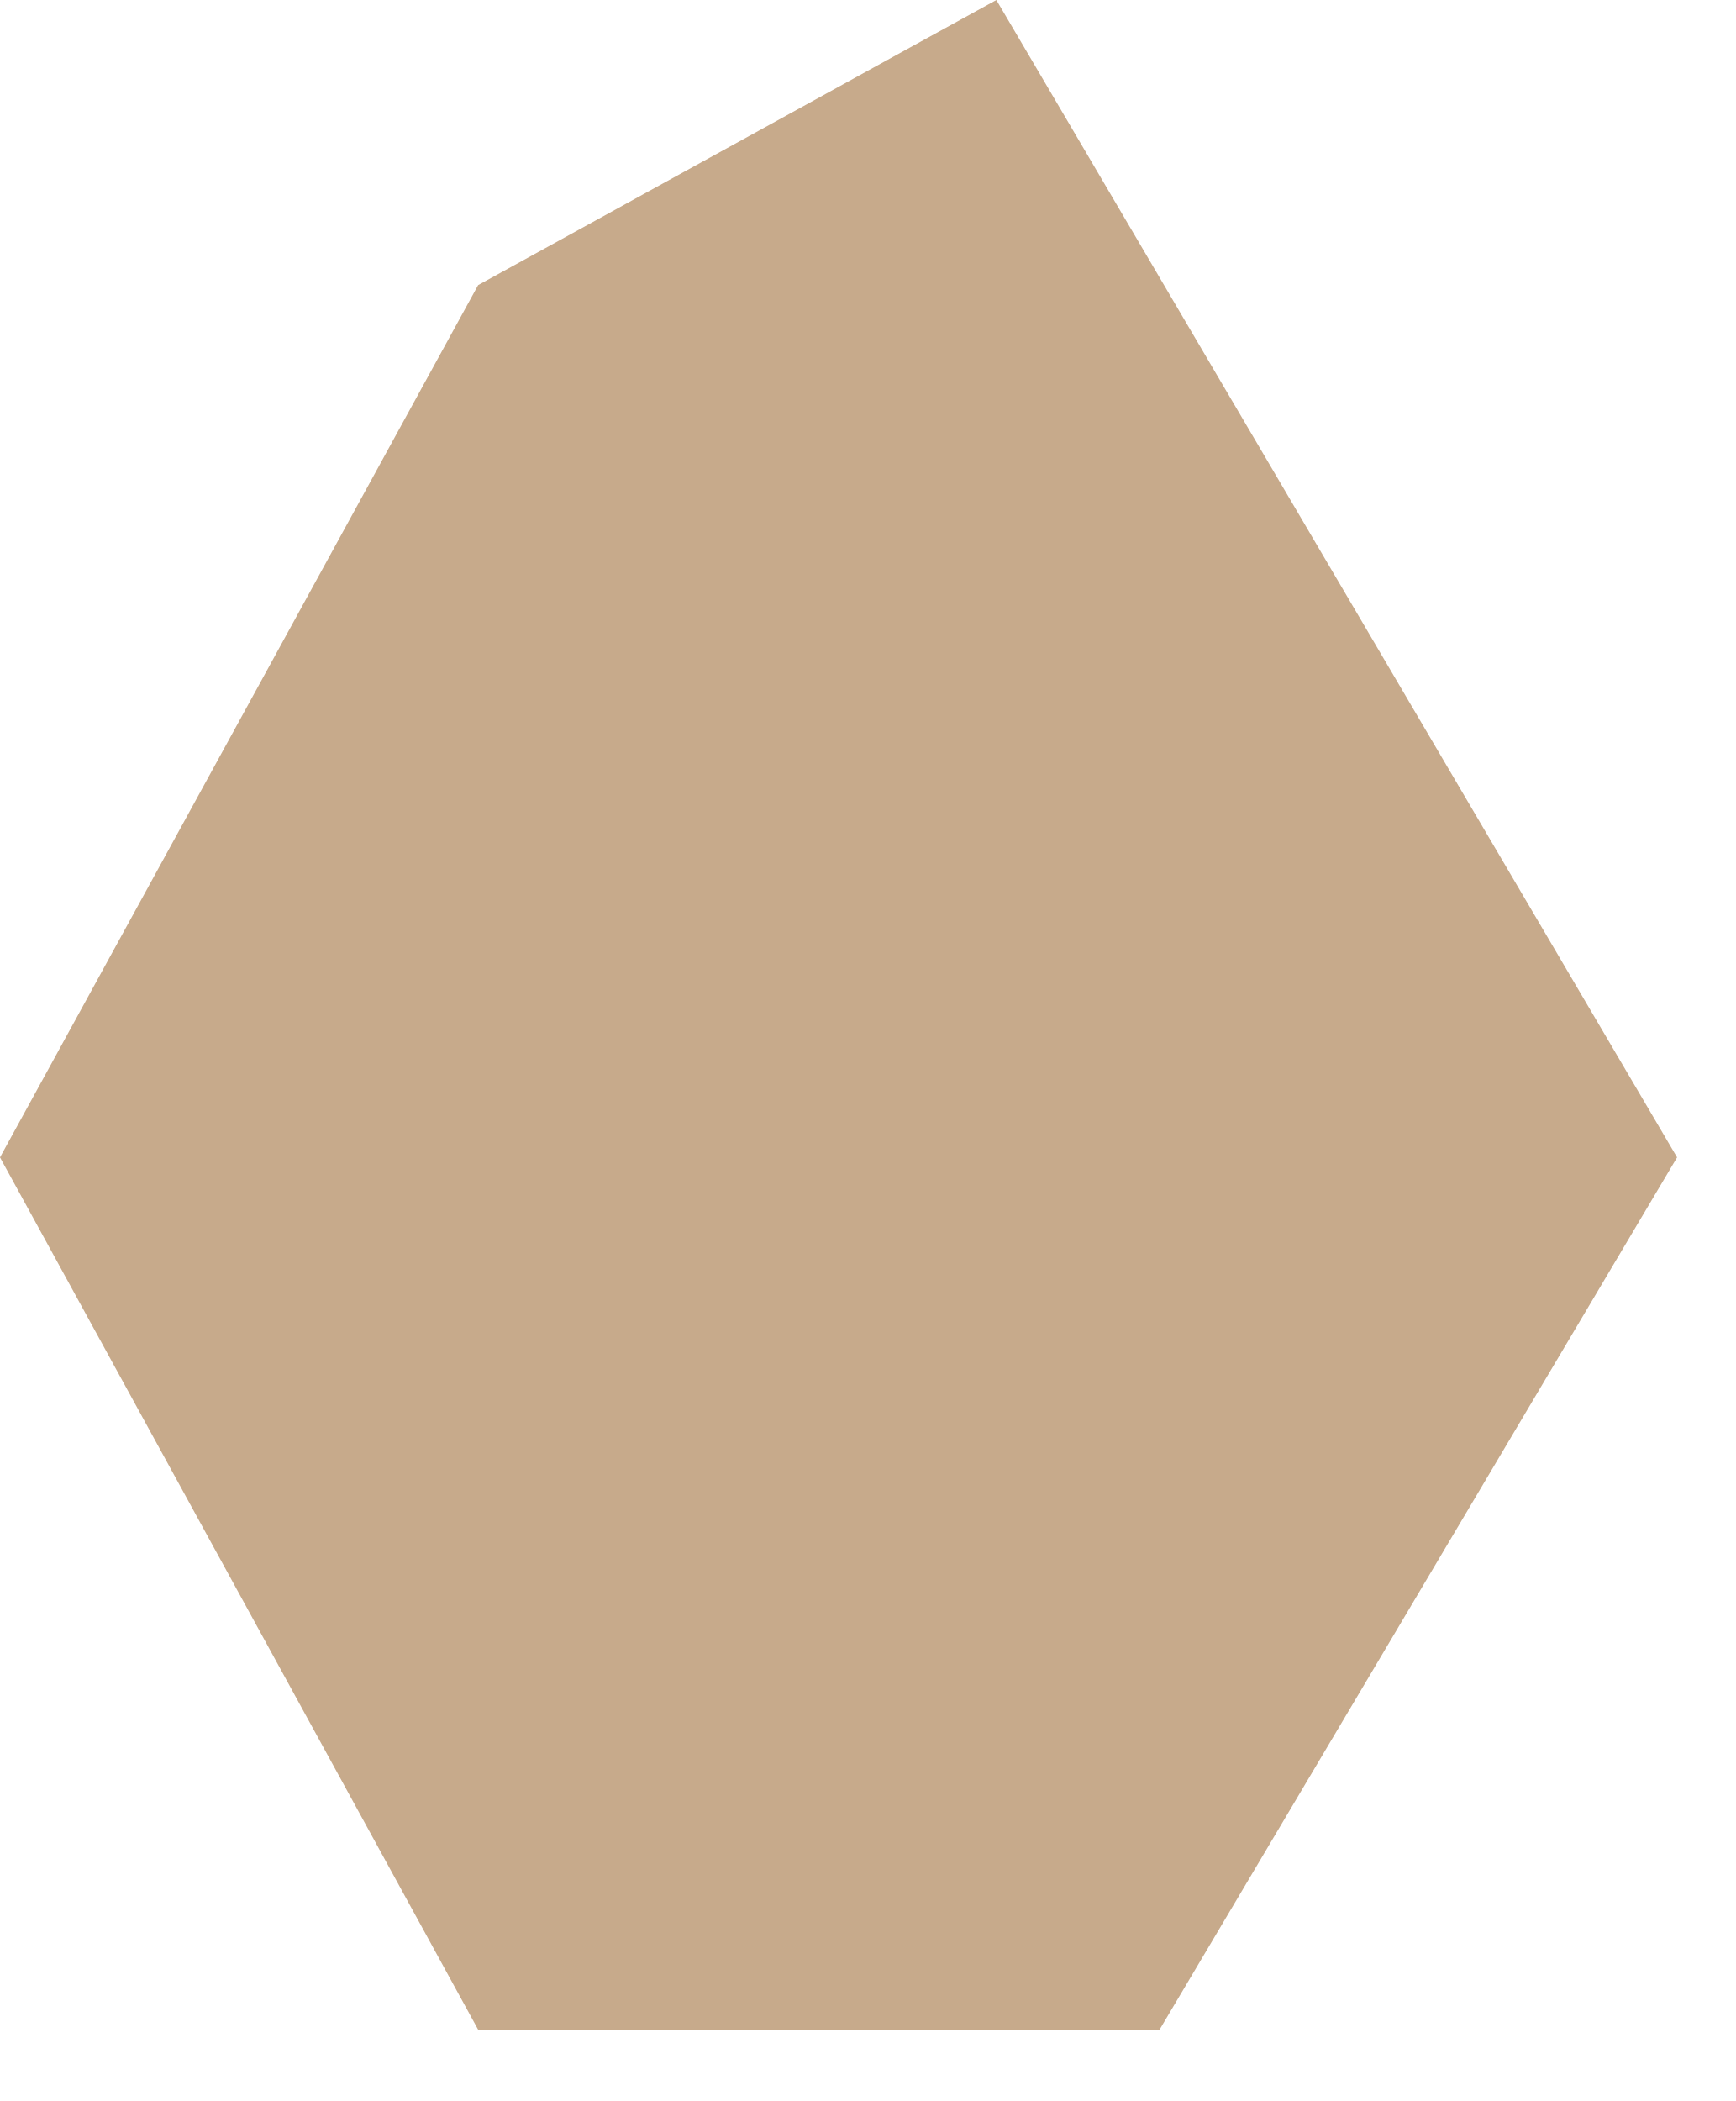
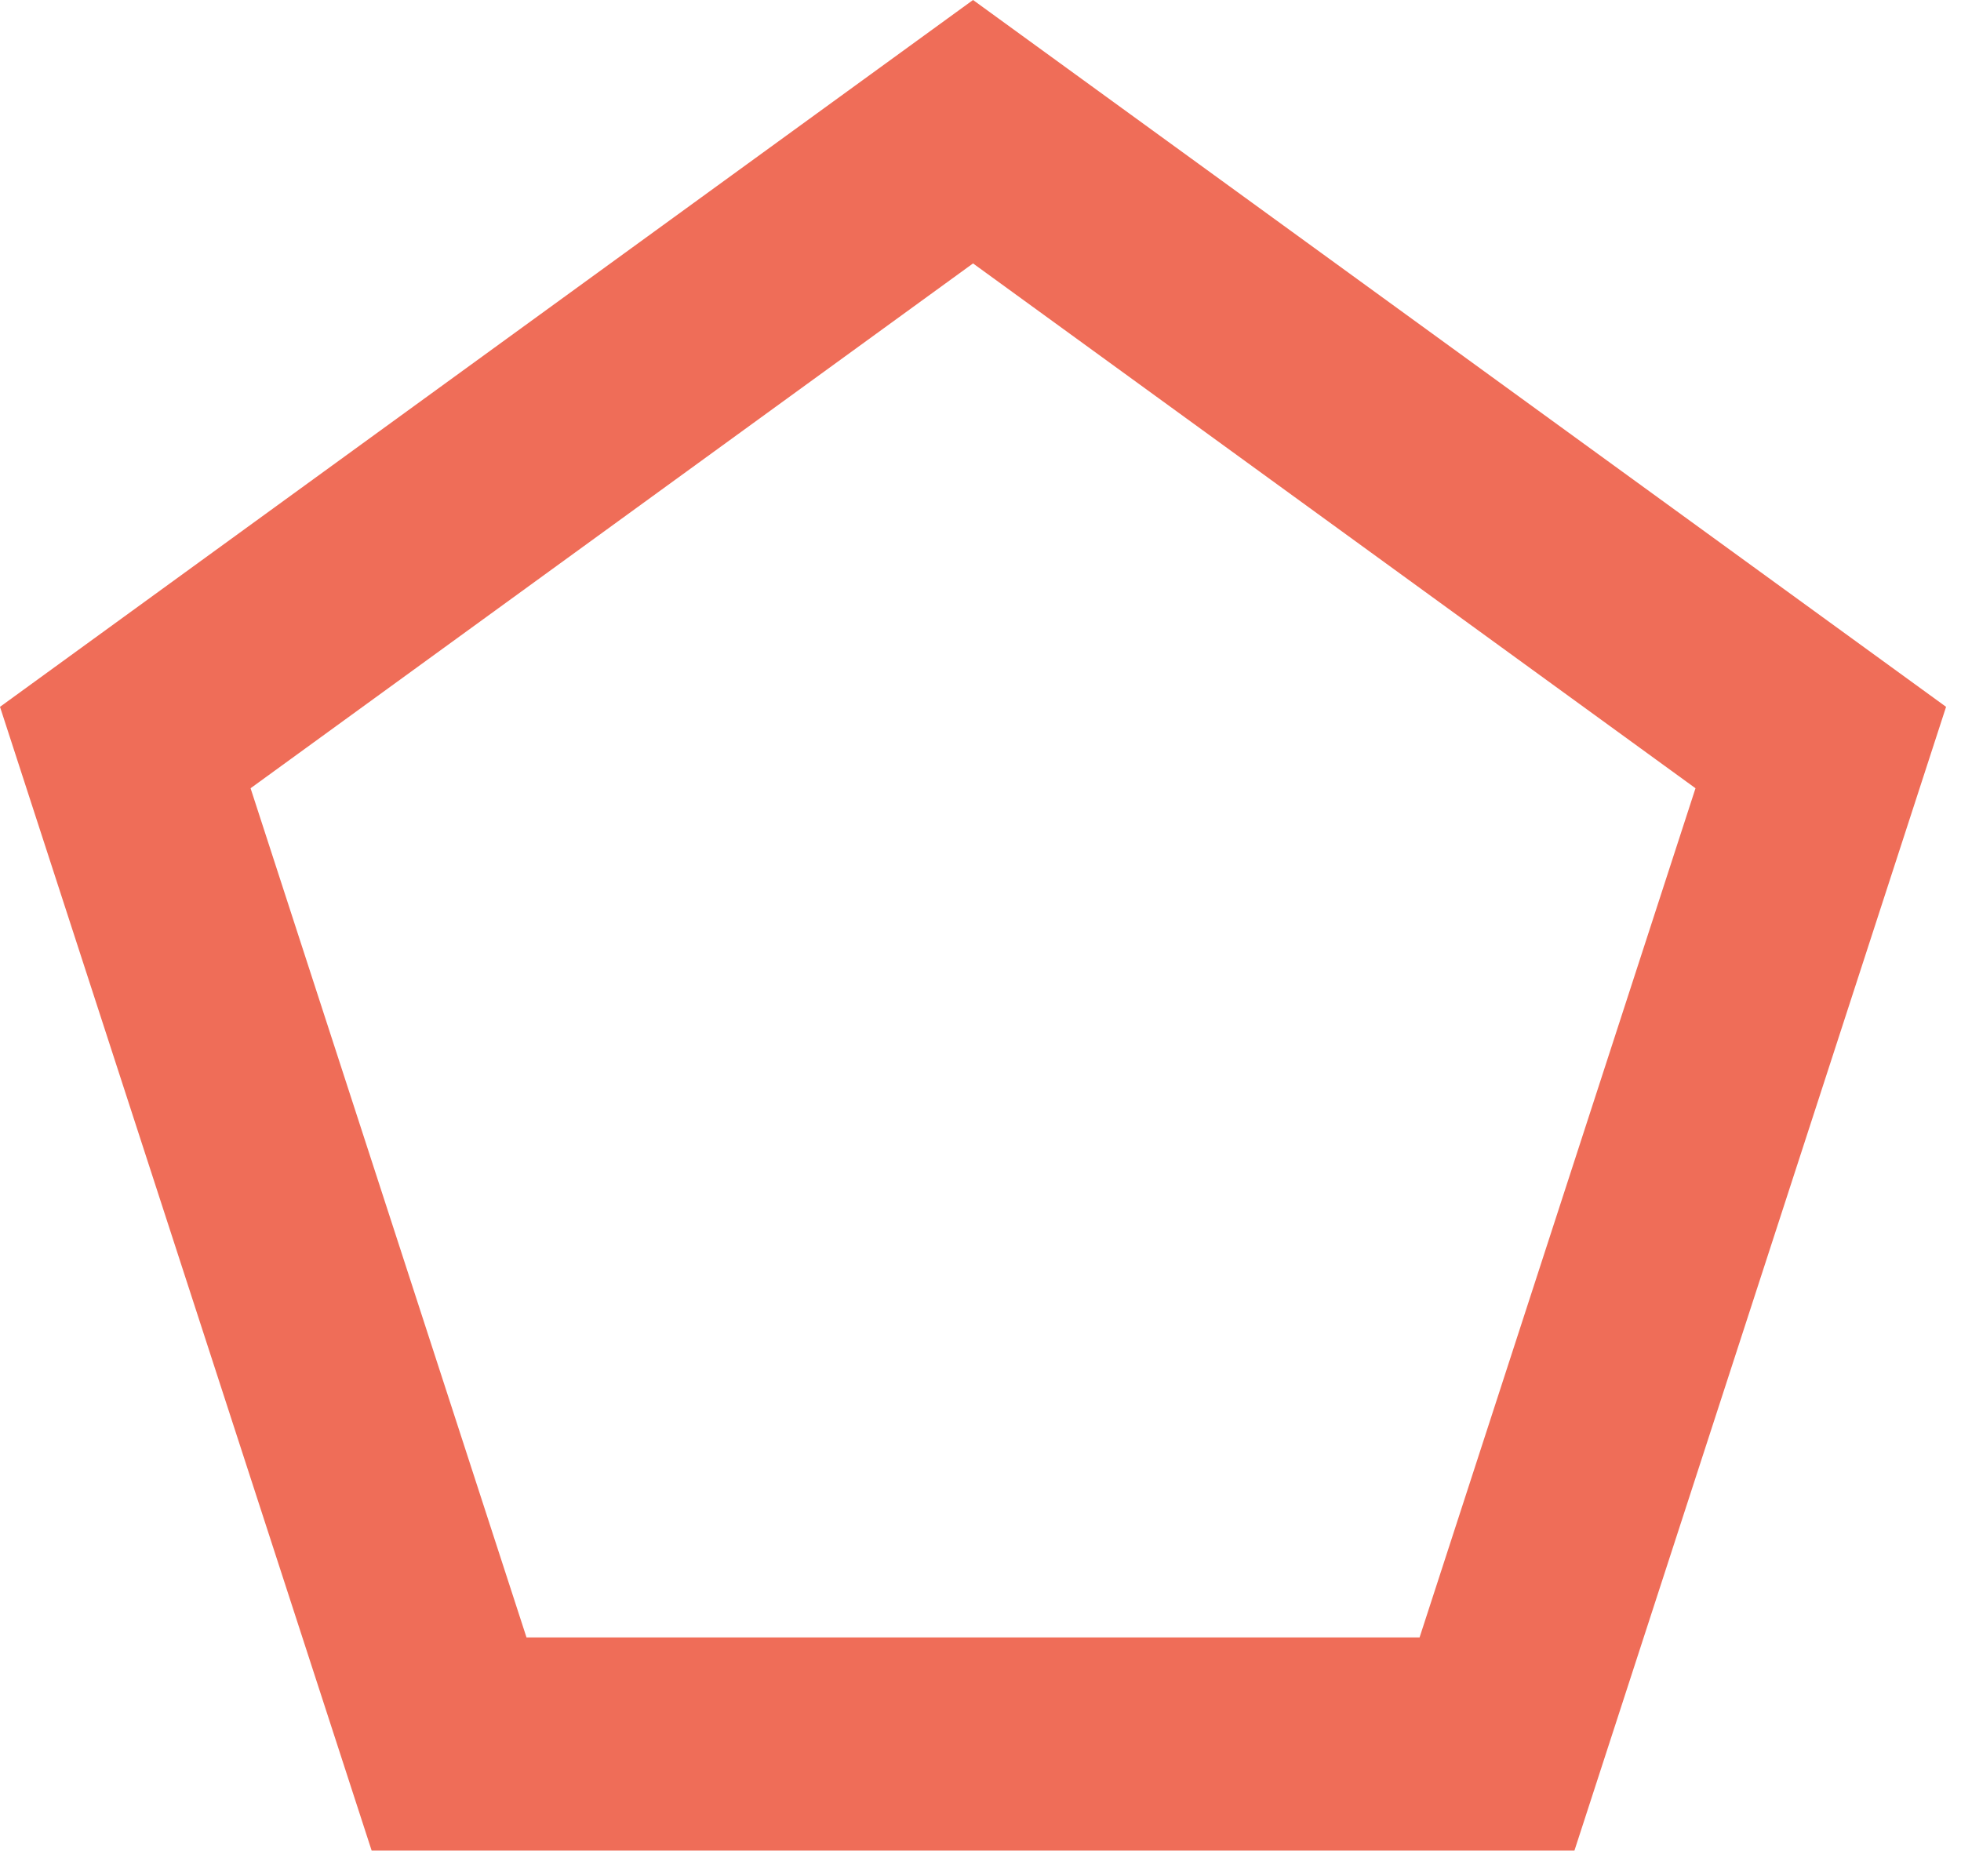
- <svg xmlns="http://www.w3.org/2000/svg" width="19" height="23" viewBox="0 0 19 23" fill="none">
-   <path d="M5.235 22.219L0 12.67L5.235 3.121L10.909 0L18.362 12.67L12.696 22.219H5.235Z" fill="#C7AA8B" />
+ <svg xmlns="http://www.w3.org/2000/svg" width="46" height="44" viewBox="0 0 46 44" fill="none">
+   <path d="M42.711 17.538L35.116 40.916H10.534L2.939 17.538L22.825 3.09L42.711 17.538Z" stroke="#EF6D58" stroke-width="5" />
</svg>
